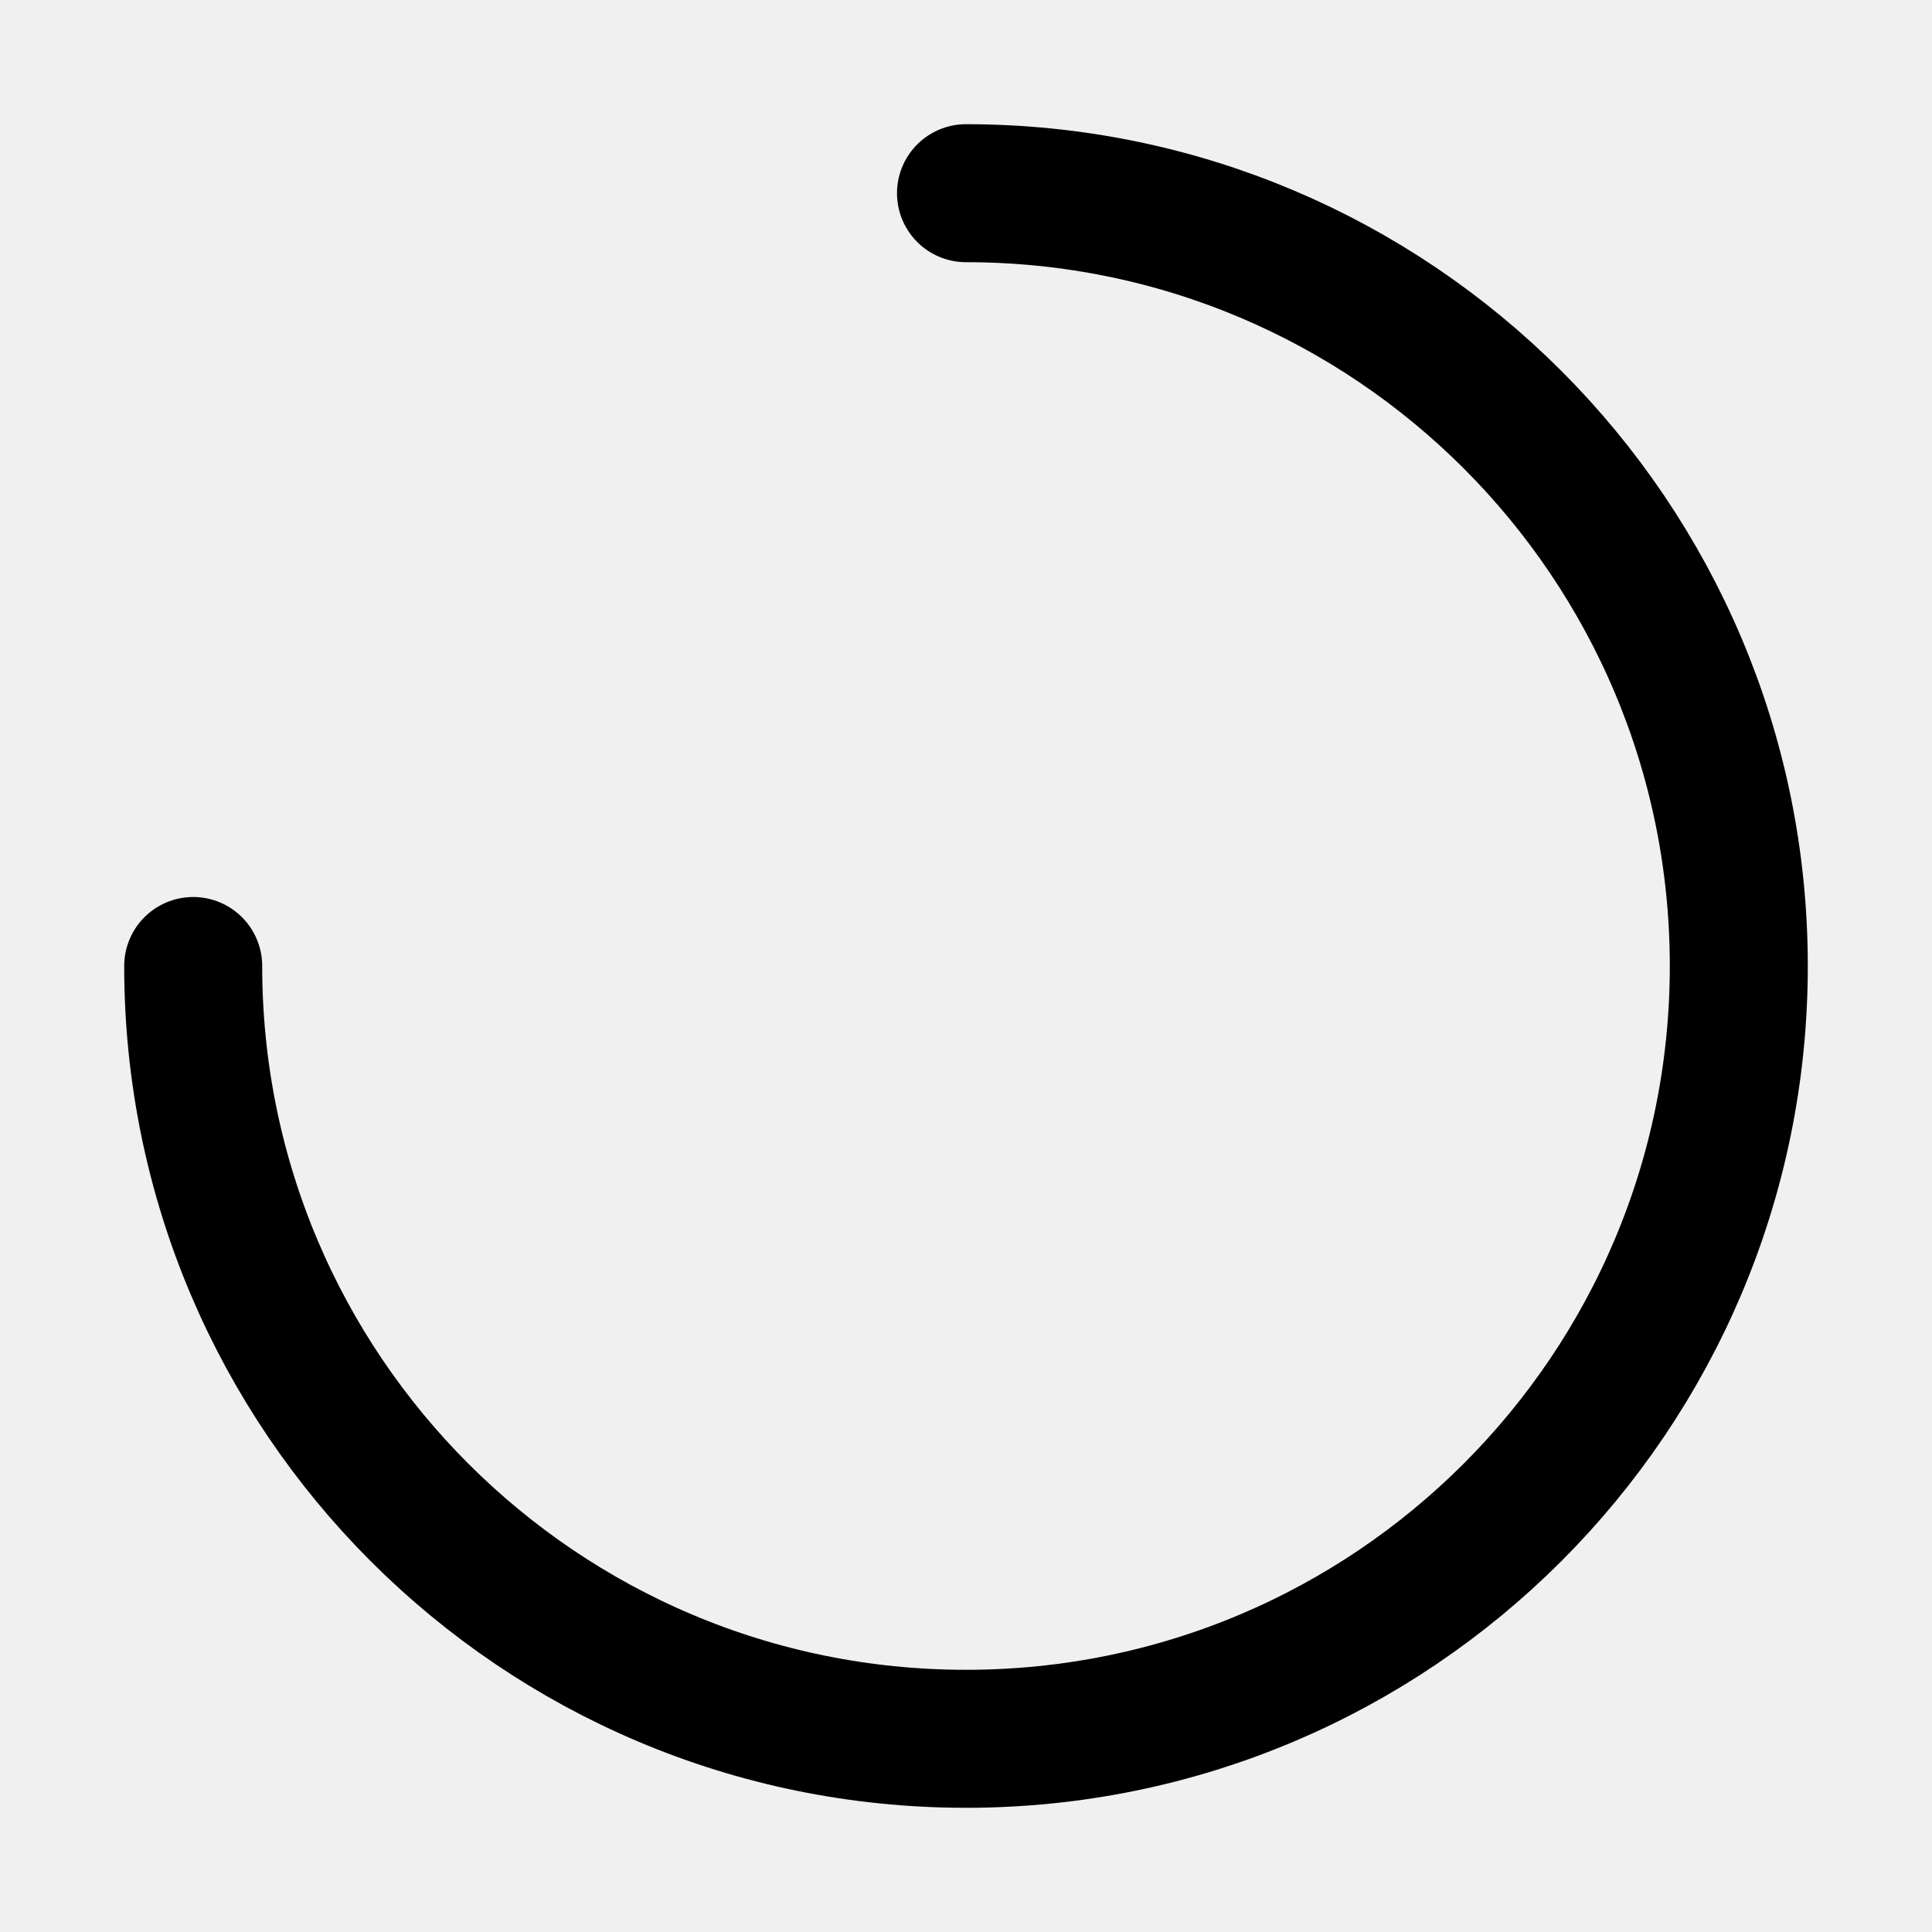
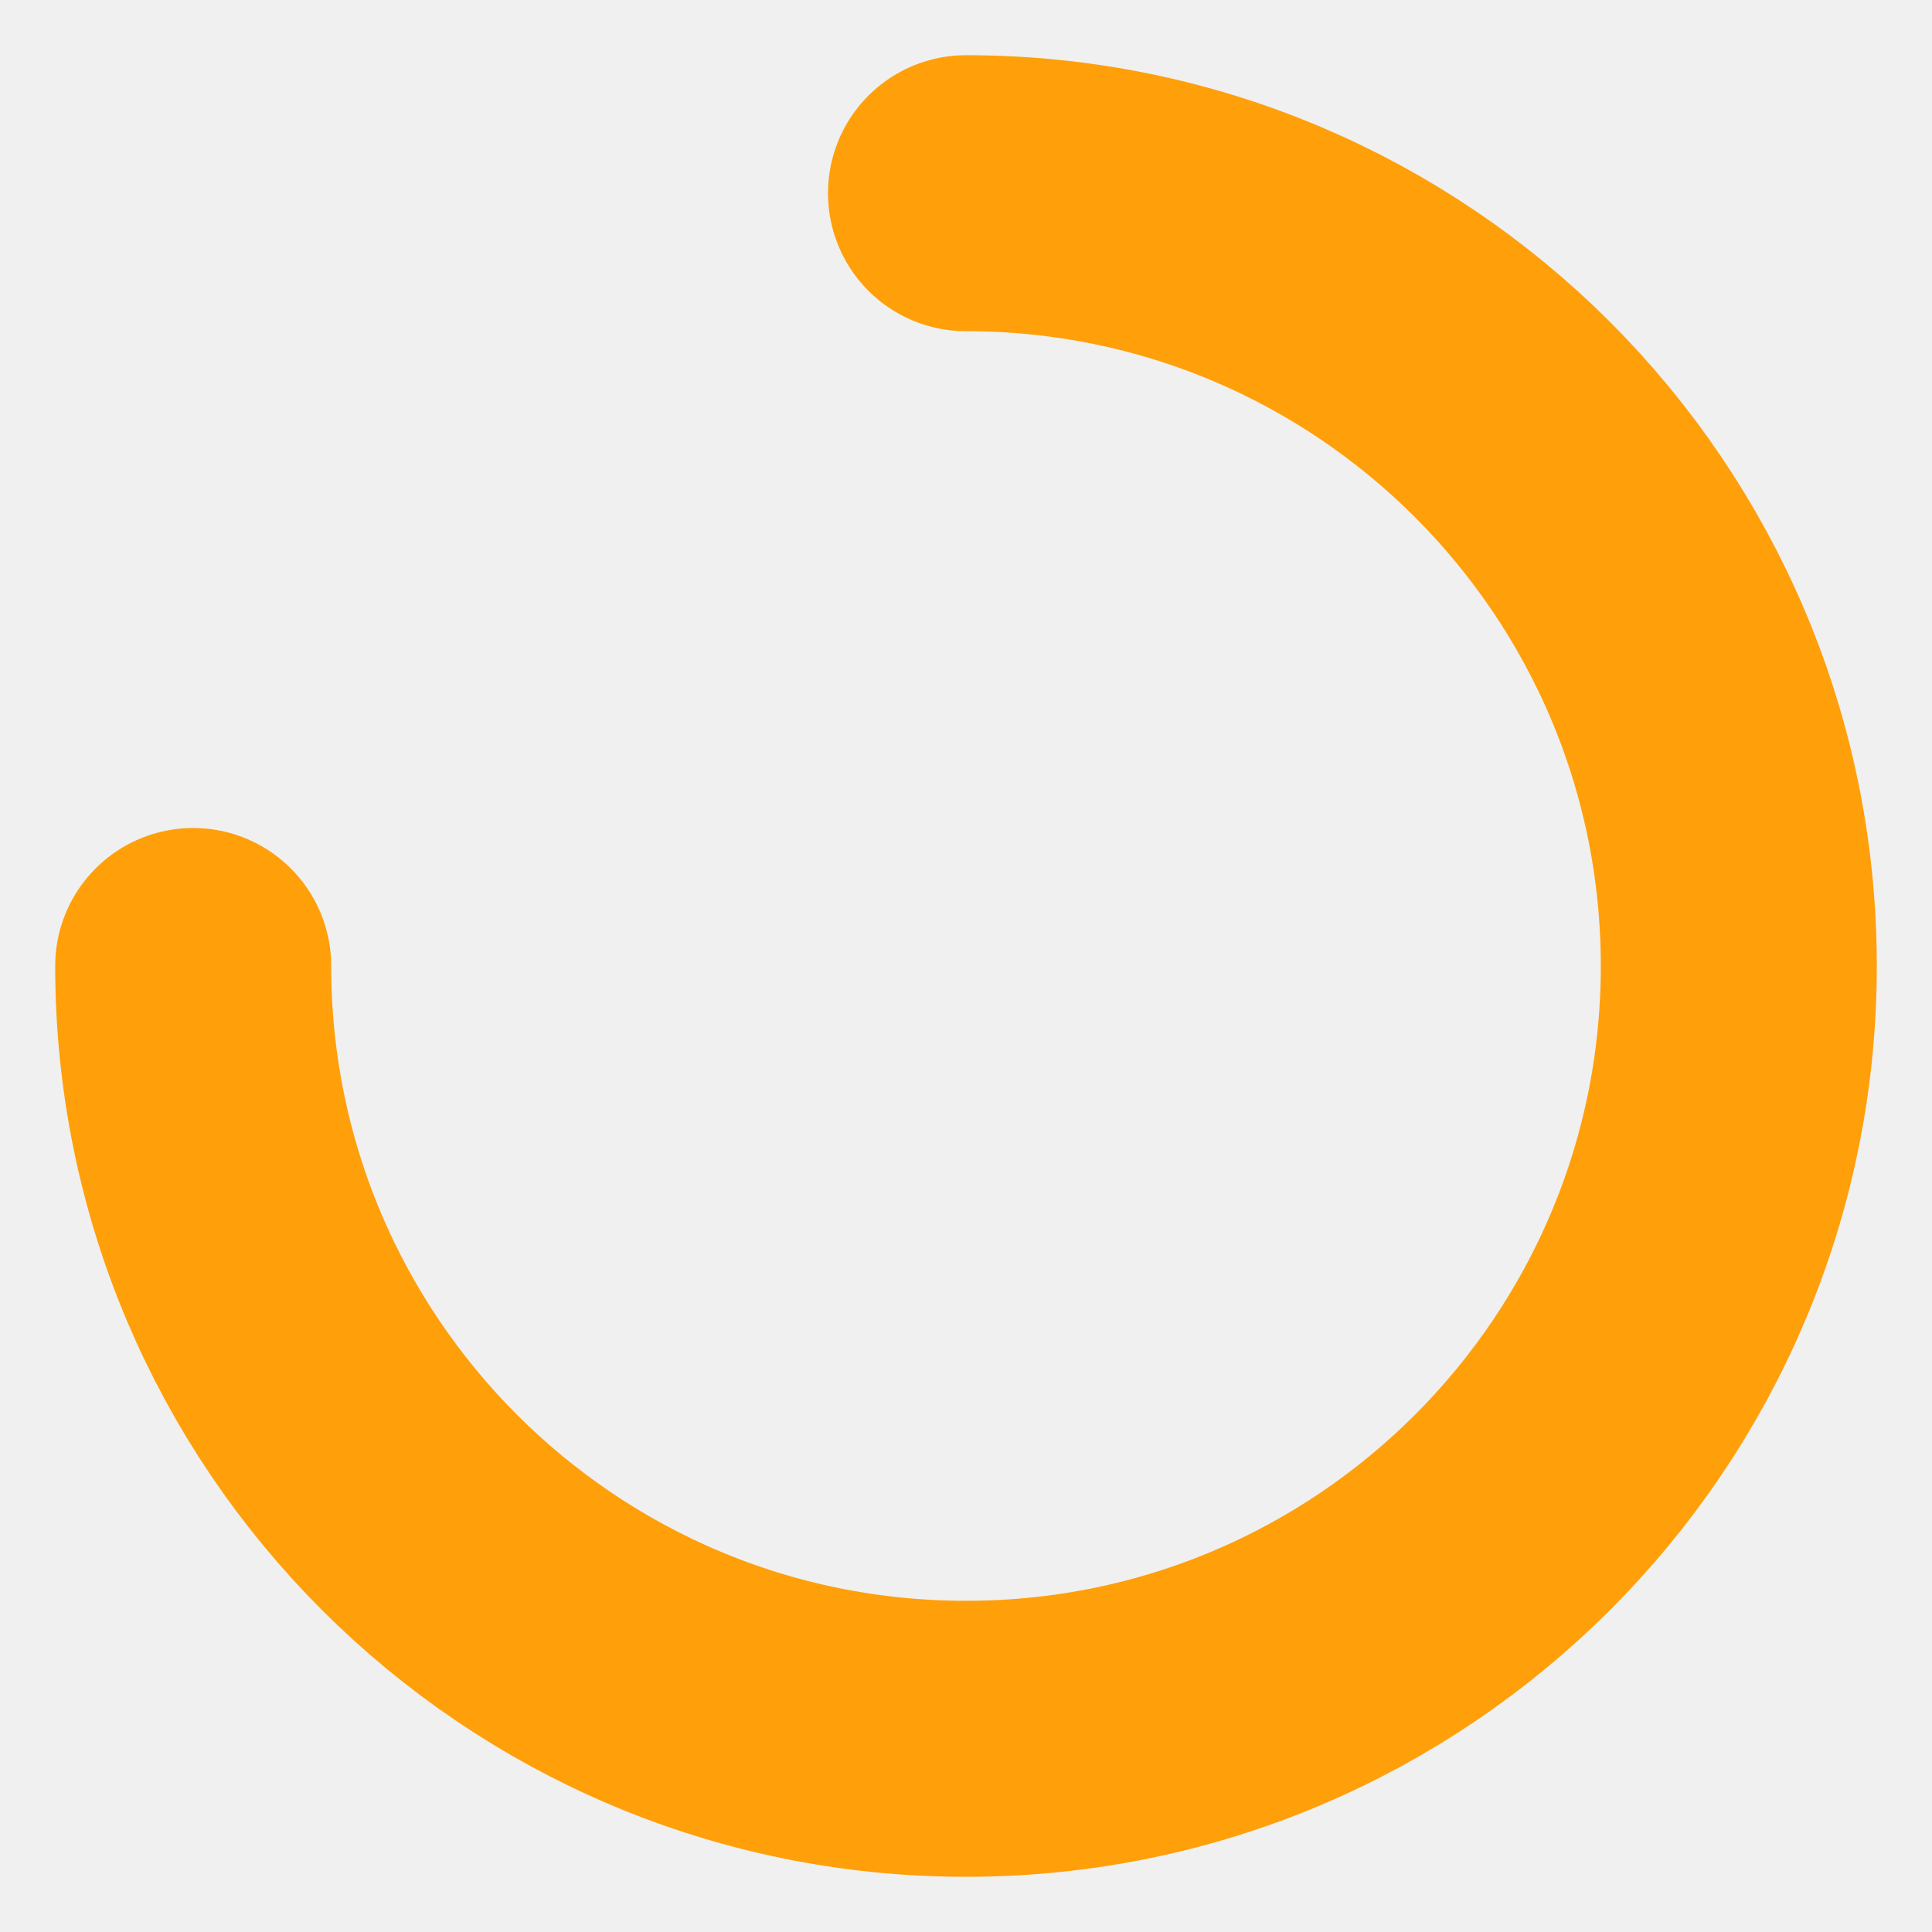
<svg xmlns="http://www.w3.org/2000/svg" width="14" height="14" viewBox="0 0 14 14" fill="none">
-   <g clip-path="url(#clip0_4408_16309)">
-     <path d="M1.4 7C1.4 10.093 3.907 12.6 7 12.6C10.093 12.6 12.6 10.093 12.6 7C12.6 3.908 10.093 1.4 7 1.4" stroke="currentColor" stroke-linecap="round" stroke-linejoin="round" />
+   <g clip-path="url(#clip0_20661_124942)">
+     <path d="M1.4 7C1.4 10.093 3.907 12.6 7 12.6C10.093 12.6 12.6 10.093 12.6 7C12.6 3.907 10.093 1.4 7 1.4" stroke="#FF9F0A" stroke-width="2" stroke-linecap="round" stroke-linejoin="round" />
  </g>
  <defs>
-     <clipPath id="clip0_4408_16309">
+     <clipPath id="clip0_20661_124942">
      <rect width="14" height="14" fill="white" />
    </clipPath>
  </defs>
</svg>
